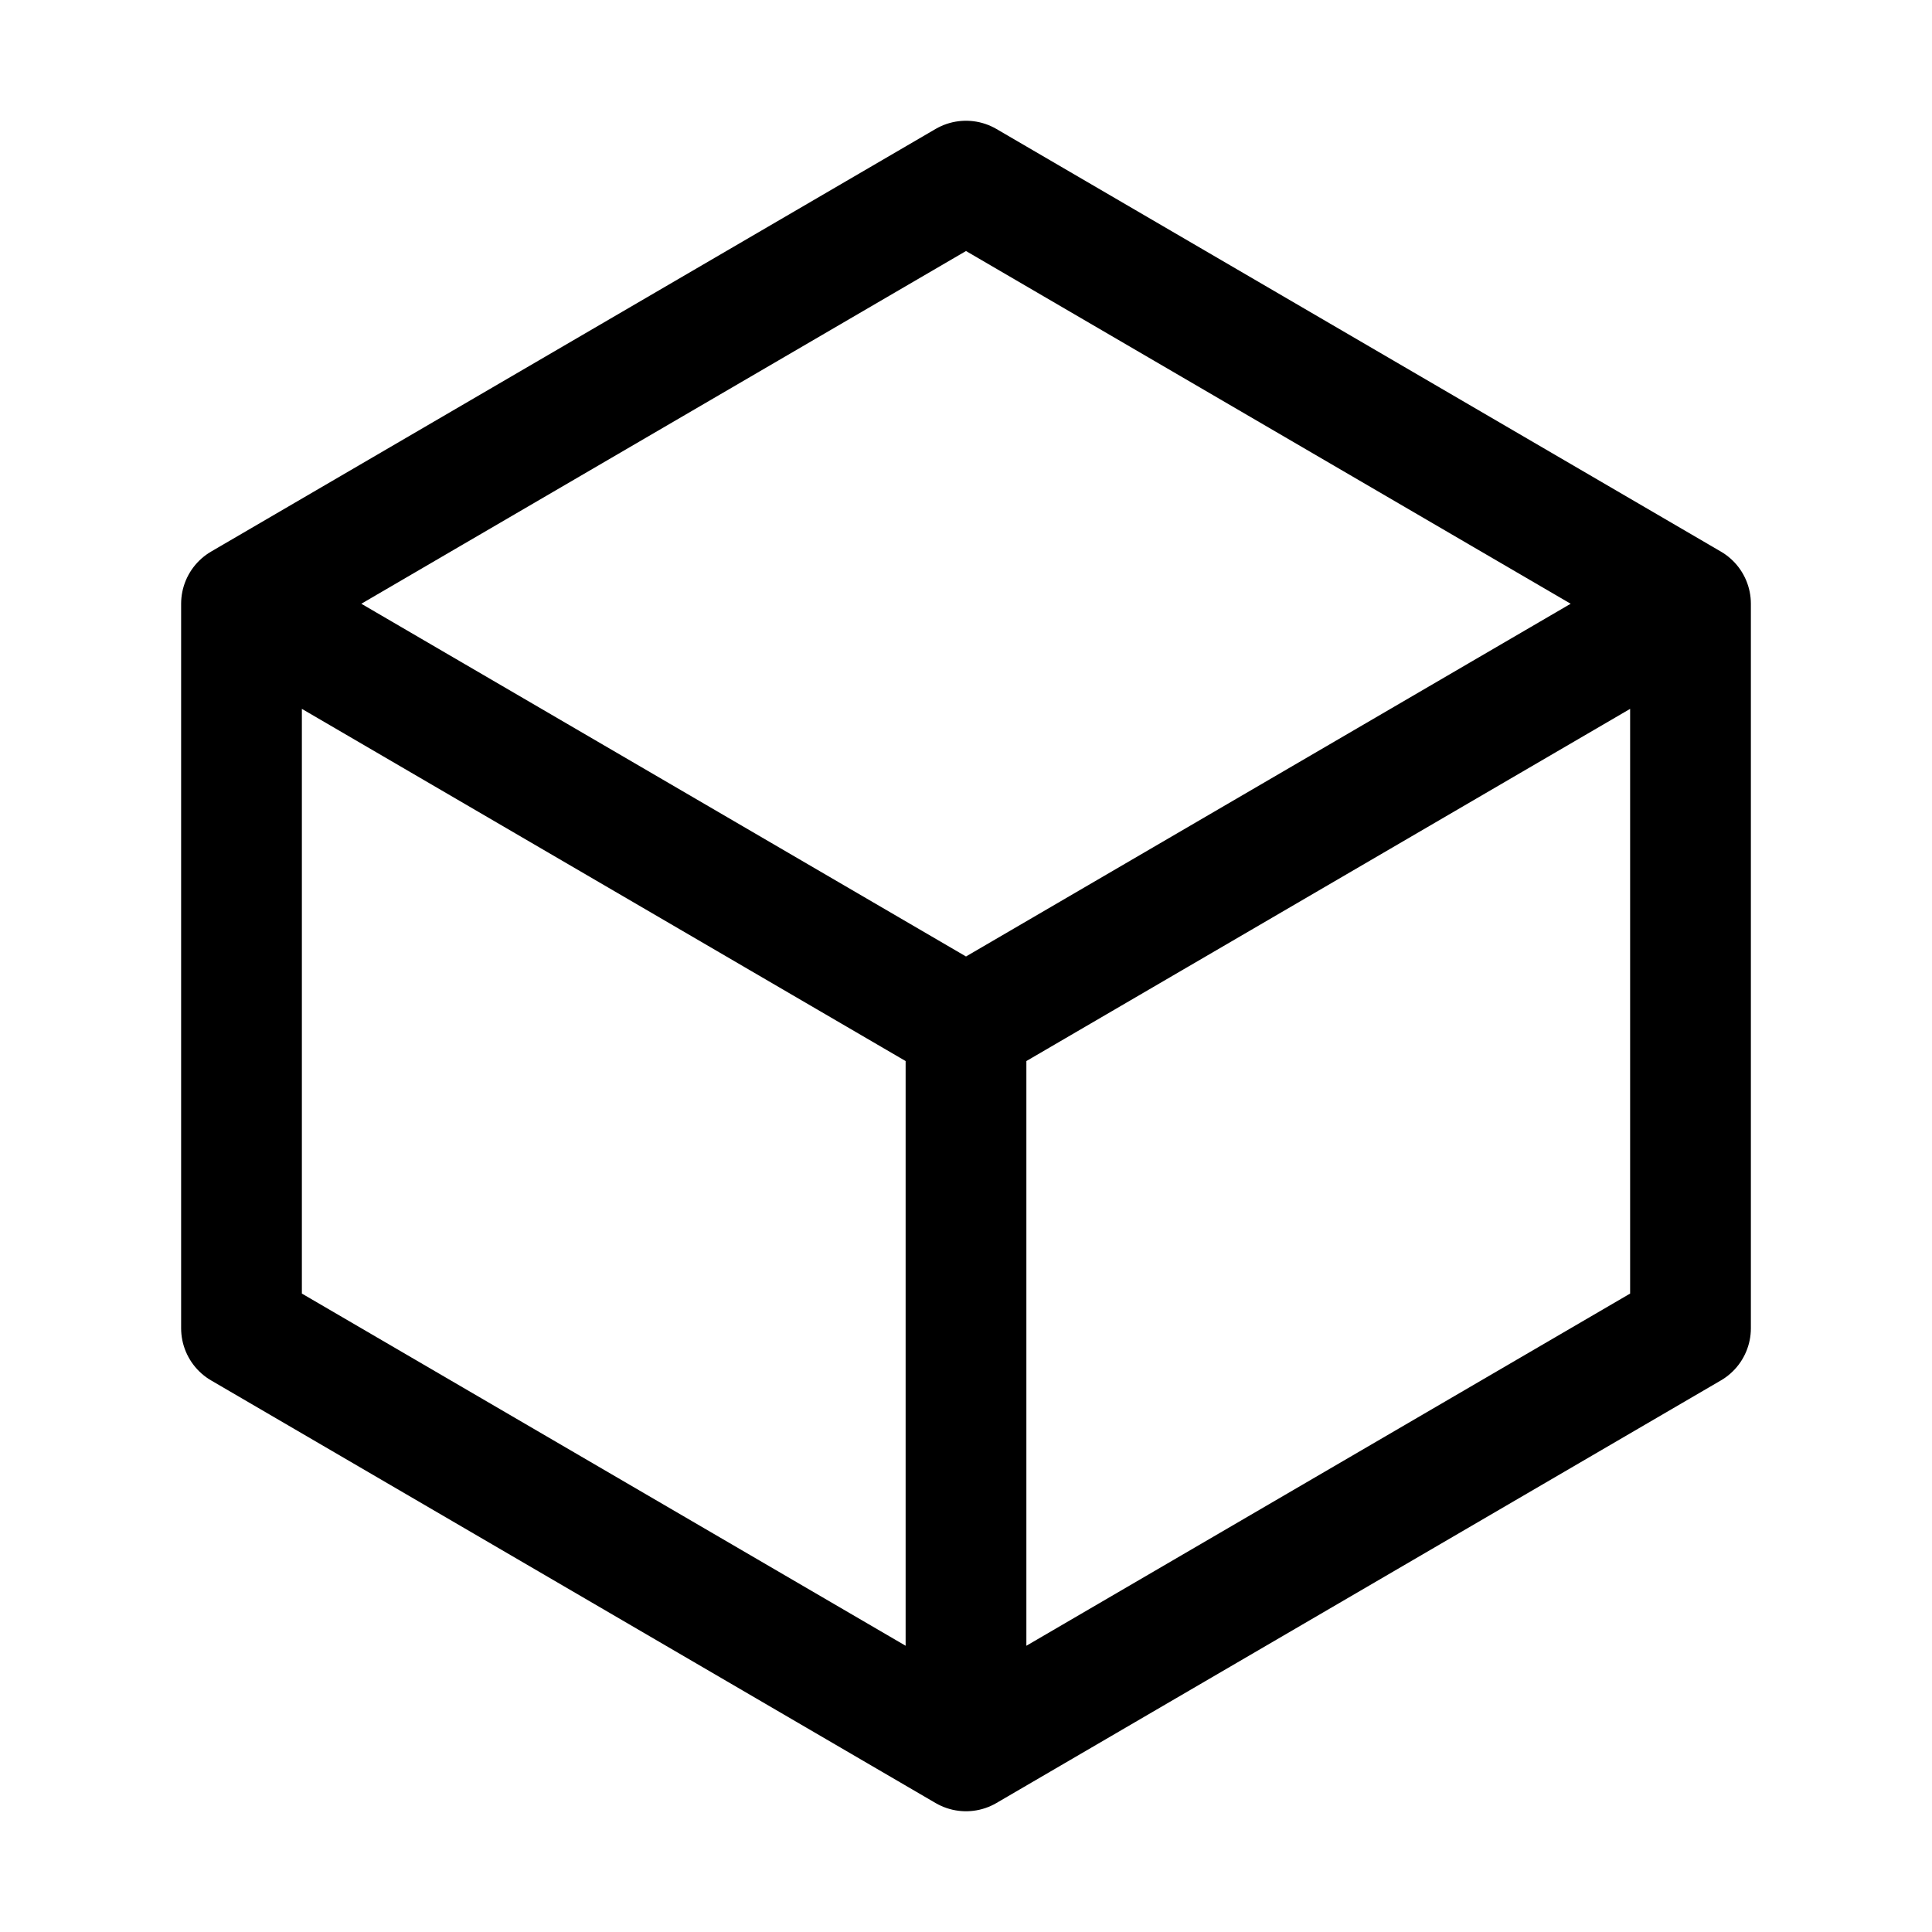
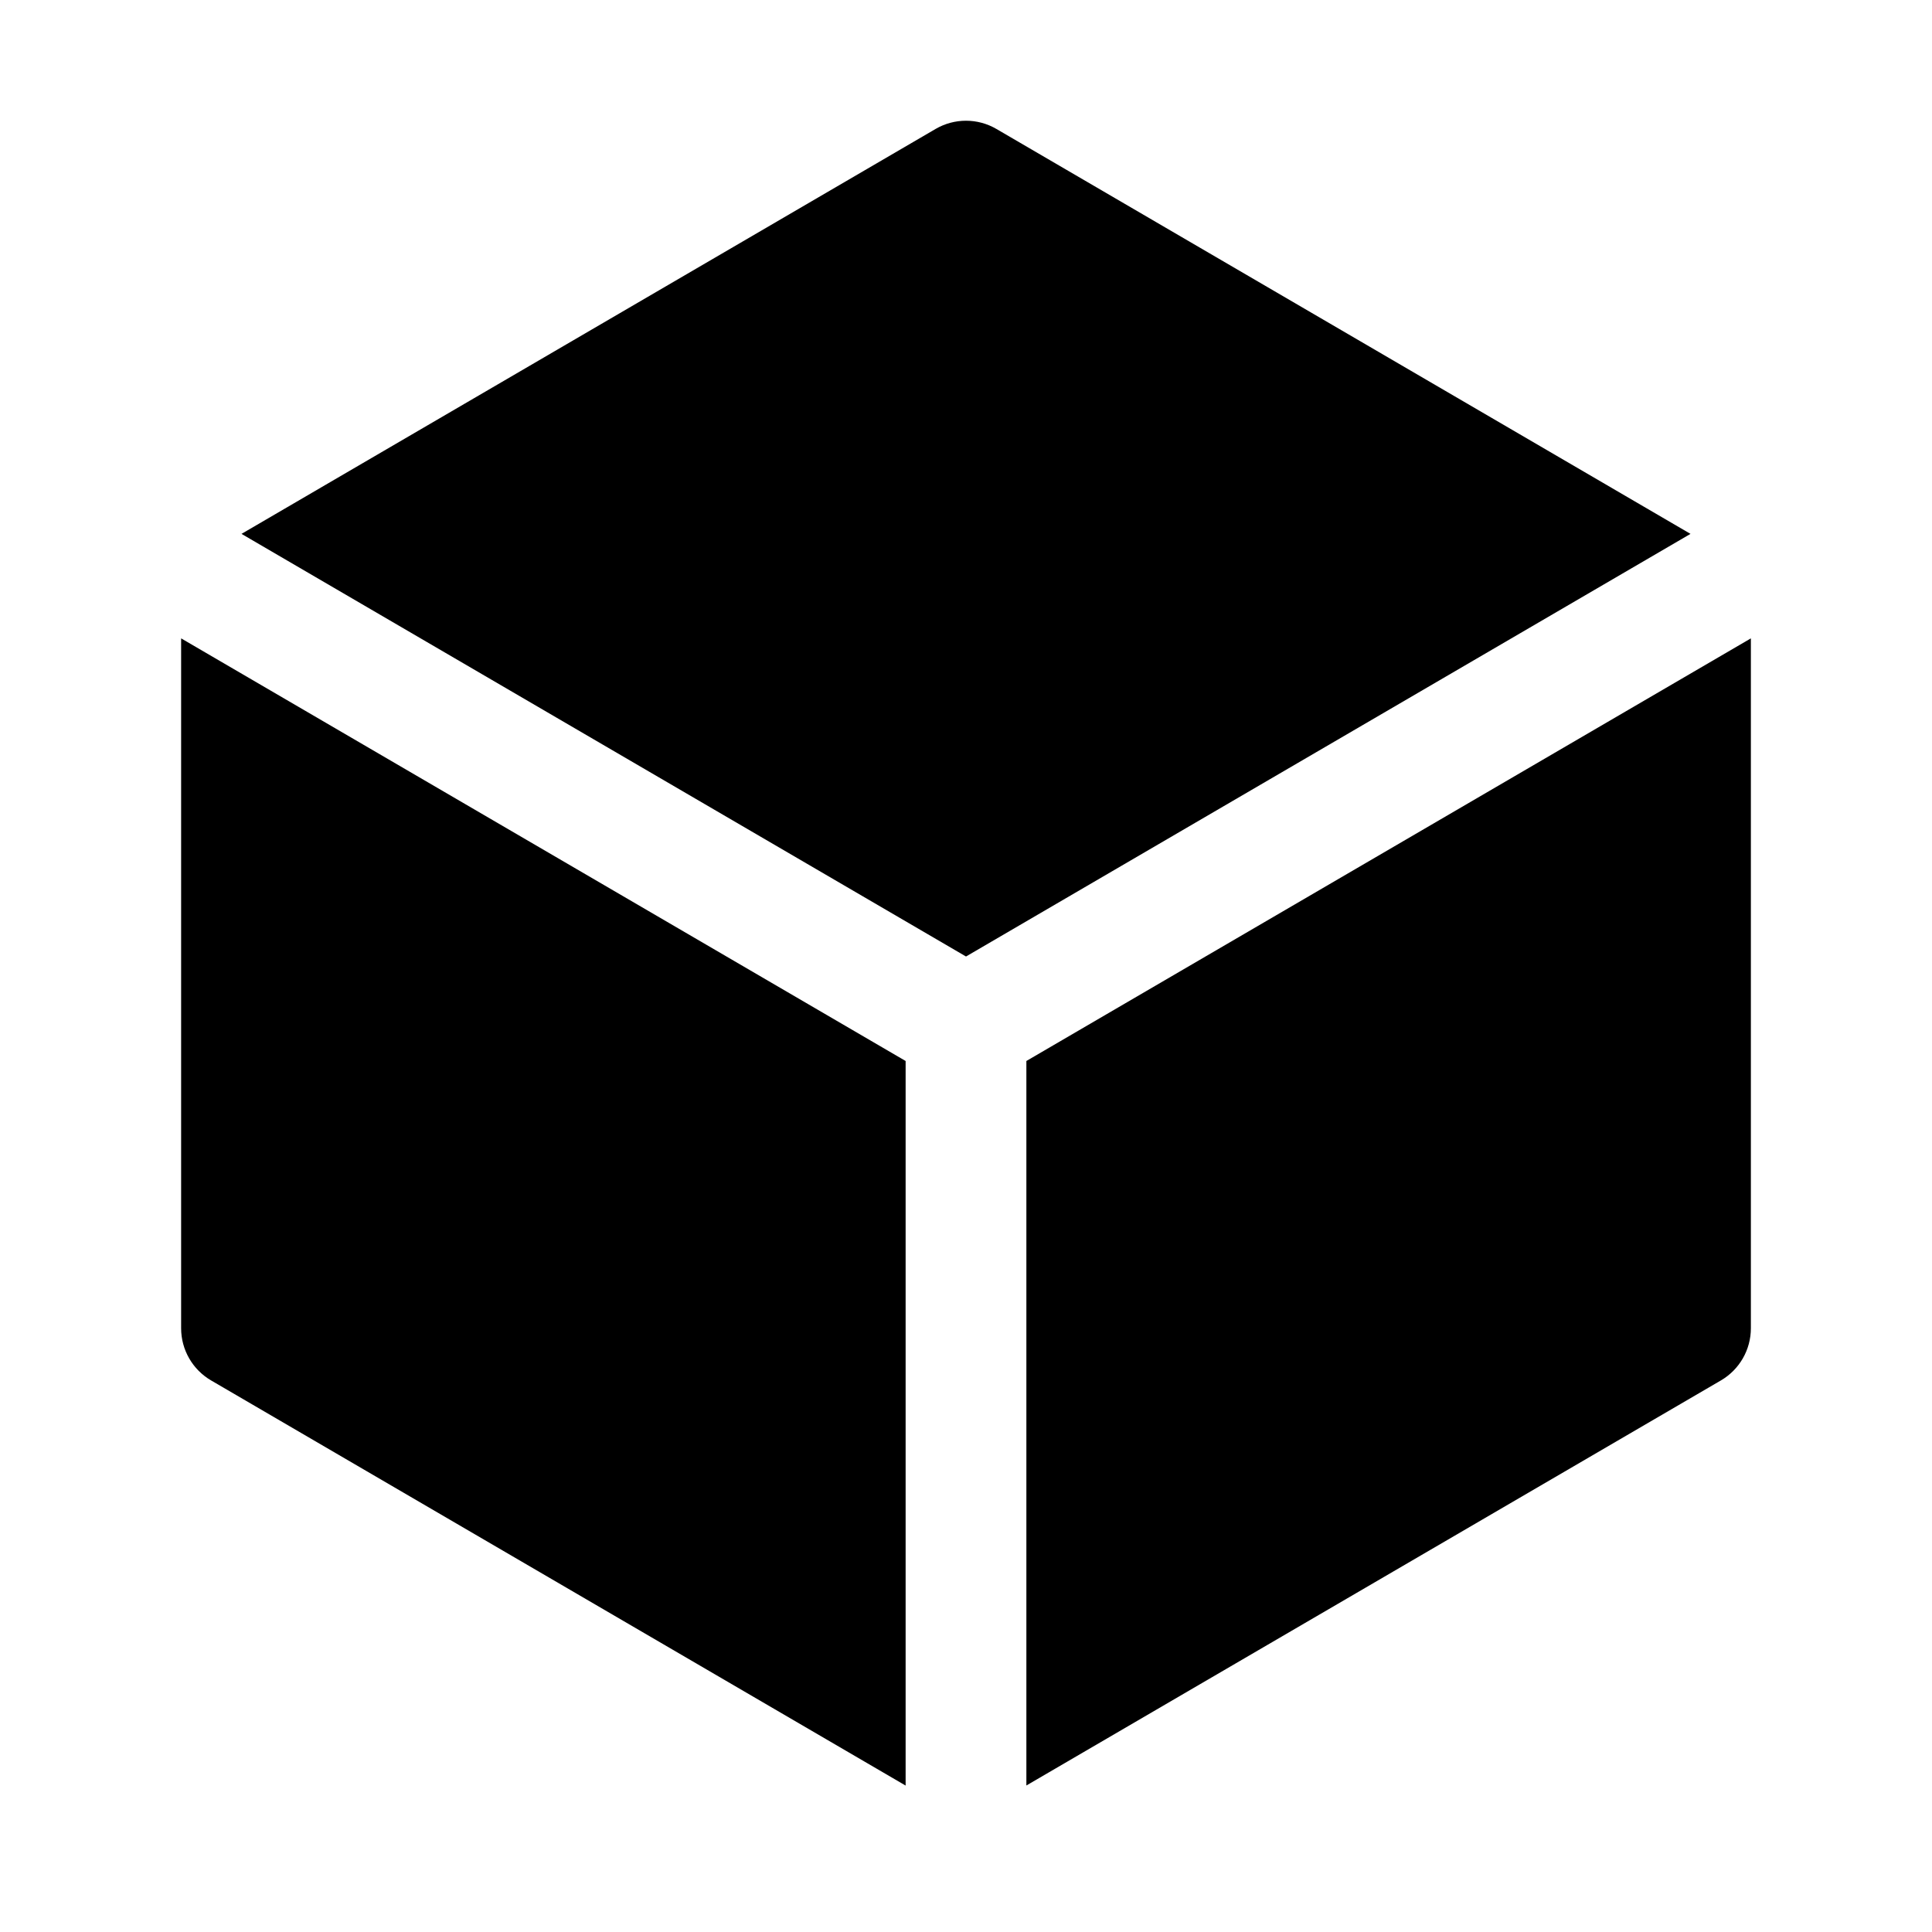
- <svg xmlns="http://www.w3.org/2000/svg" width="24" height="24" viewBox="0 0 24 24" fill="none">
-   <path d="m21 7.5-9-5.25L3 7.5m18 0-9 5.25m9-5.25v9l-9 5.25M3 7.5l9 5.25M3 7.5v9l9 5.25m0-9v9" stroke="currentColor" stroke-width="1.5" stroke-linecap="round" stroke-linejoin="round" fill="none" />
+ <svg xmlns="http://www.w3.org/2000/svg" width="24" height="24" viewBox="0 0 24 24" fill="currentColor">
+   <path d="M12.378 1.602a.75.75 0 0 0-.756 0L3 6.632l9 5.25 9-5.25-8.622-5.03ZM21.75 7.93l-9 5.25v9l8.628-5.032a.75.75 0 0 0 .372-.648V7.93ZM11.25 22.18v-9l-9-5.25v8.57a.75.75 0 0 0 .372.648l8.628 5.033Z" />
</svg>
